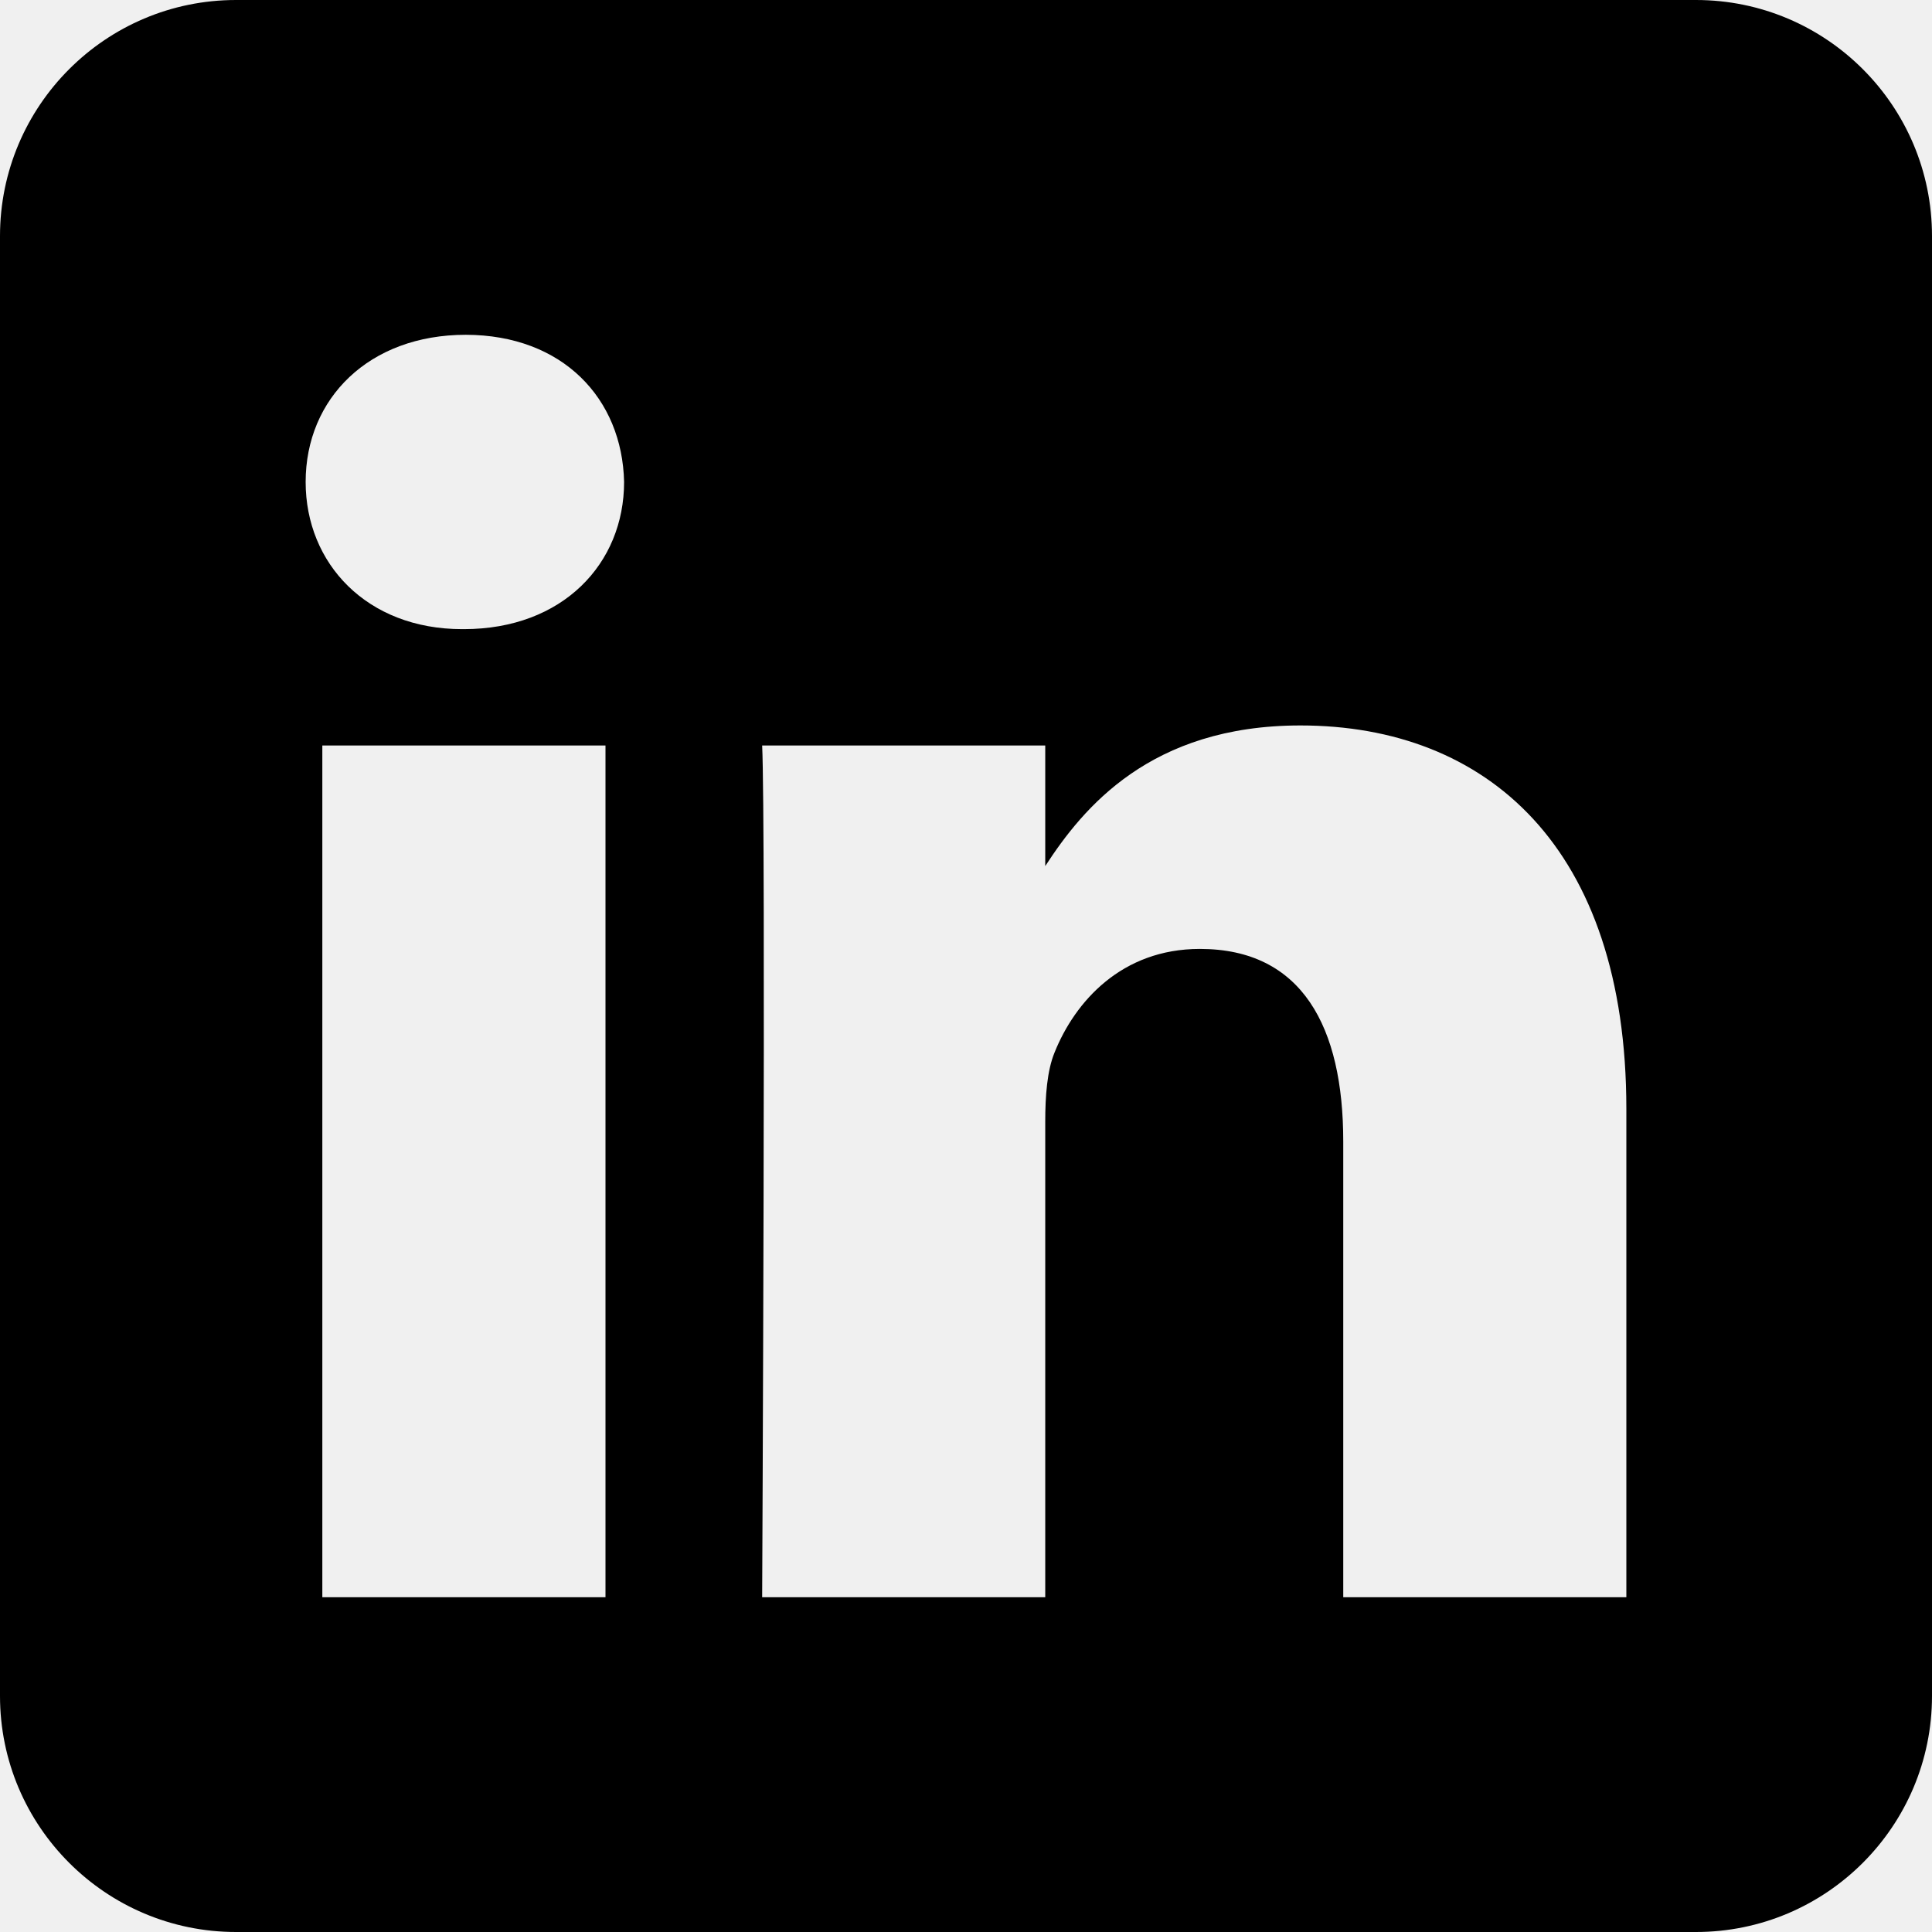
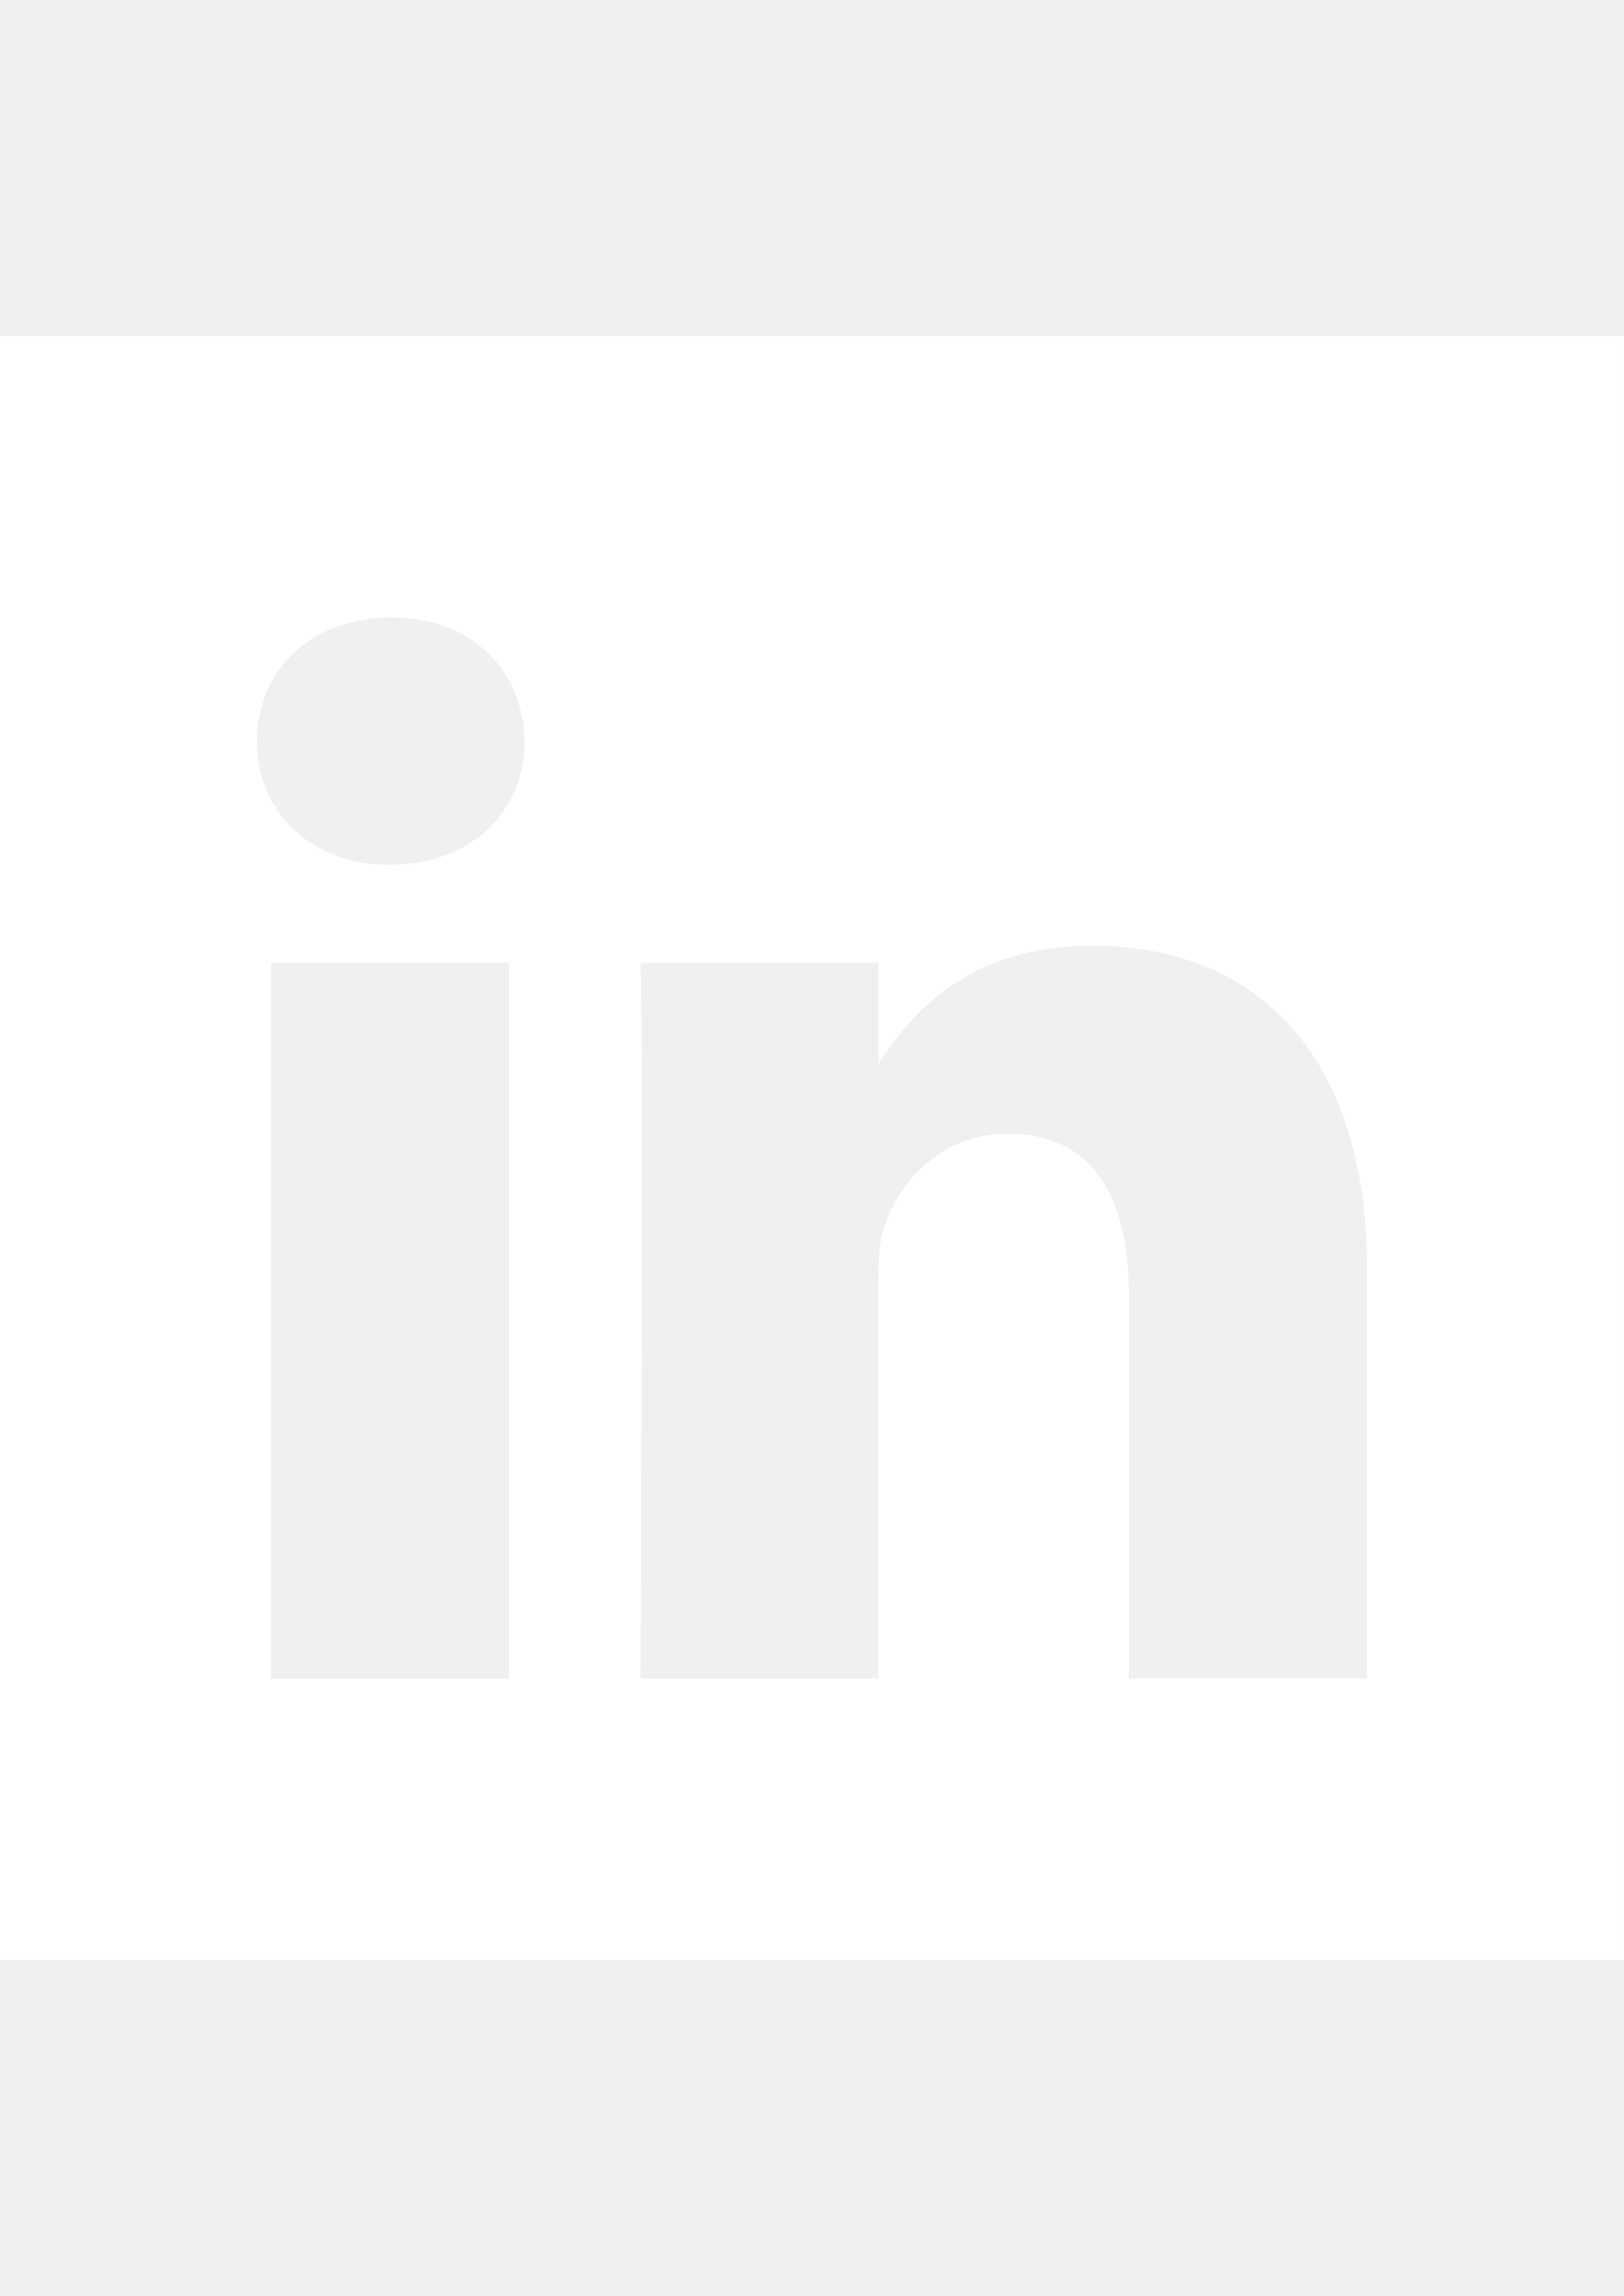
- <svg xmlns="http://www.w3.org/2000/svg" height="100%" style="fill-rule:evenodd;clip-rule:evenodd;stroke-linejoin:round;stroke-miterlimit:2;" version="1.1" viewBox="0 0 512 512" width="100%" xml:space="preserve">
-   <path d="M449.446,0c34.525,0 62.554,28.03 62.554,62.554l0,386.892c0,34.524 -28.03,62.554 -62.554,62.554l-386.892,0c-34.524,0 -62.554,-28.03 -62.554,-62.554l0,-386.892c0,-34.524 28.029,-62.554 62.554,-62.554l386.892,0Zm-288.985,423.278l0,-225.717l-75.04,0l0,225.717l75.04,0Zm270.539,0l0,-129.439c0,-69.333 -37.018,-101.586 -86.381,-101.586c-39.804,0 -57.634,21.891 -67.617,37.266l0,-31.958l-75.021,0c0.995,21.181 0,225.717 0,225.717l75.02,0l0,-126.056c0,-6.748 0.486,-13.492 2.474,-18.315c5.414,-13.475 17.767,-27.434 38.494,-27.434c27.135,0 38.007,20.707 38.007,51.037l0,120.768l75.024,0Zm-307.552,-334.556c-25.674,0 -42.448,16.879 -42.448,39.002c0,21.658 16.264,39.002 41.455,39.002l0.484,0c26.165,0 42.452,-17.344 42.452,-39.002c-0.485,-22.092 -16.241,-38.954 -41.943,-39.002Z" />
+ <svg xmlns="http://www.w3.org/2000/svg" version="1.1" id="Warstwa_1" x="0px" y="0px" viewBox="0 0 841.9 1190.6" style="enable-background:new 0 0 841.9 1190.6;" xml:space="preserve">
+   <style type="text/css">
+ 	.st0{fill-rule:evenodd;clip-rule:evenodd;fill:#FFFFFF;}
+ </style>
+   <path class="st0" d="M739,174.3H102.9H0v102.9v21.6v571.5v43v102.9h102.9H739h102.9V913.4v-43V298.8v-21.6V174.3H739z M203,320.2  c42.3,0.1,68.2,27.8,69,64.1c0,35.6-26.8,64.1-69.8,64.1h-0.8c-41.4,0-68.2-28.5-68.2-64.1C133.2,348,160.8,320.2,203,320.2z   M140.5,870.3V499.2h123.4v371.2H140.5z M708.7,870.3H585.3V671.8c0-49.9-17.9-83.9-62.5-83.9c-34.1,0-54.4,23-63.3,45.1  c-3.3,7.9-4.1,19-4.1,30.1v207.3H332.1c0,0,1.6-336.3,0-371.2h123.4v52.5c16.4-25.3,45.7-61.3,111.2-61.3c81.2,0,142,53,142,167  L708.7,870.3L708.7,870.3z" />
</svg>
